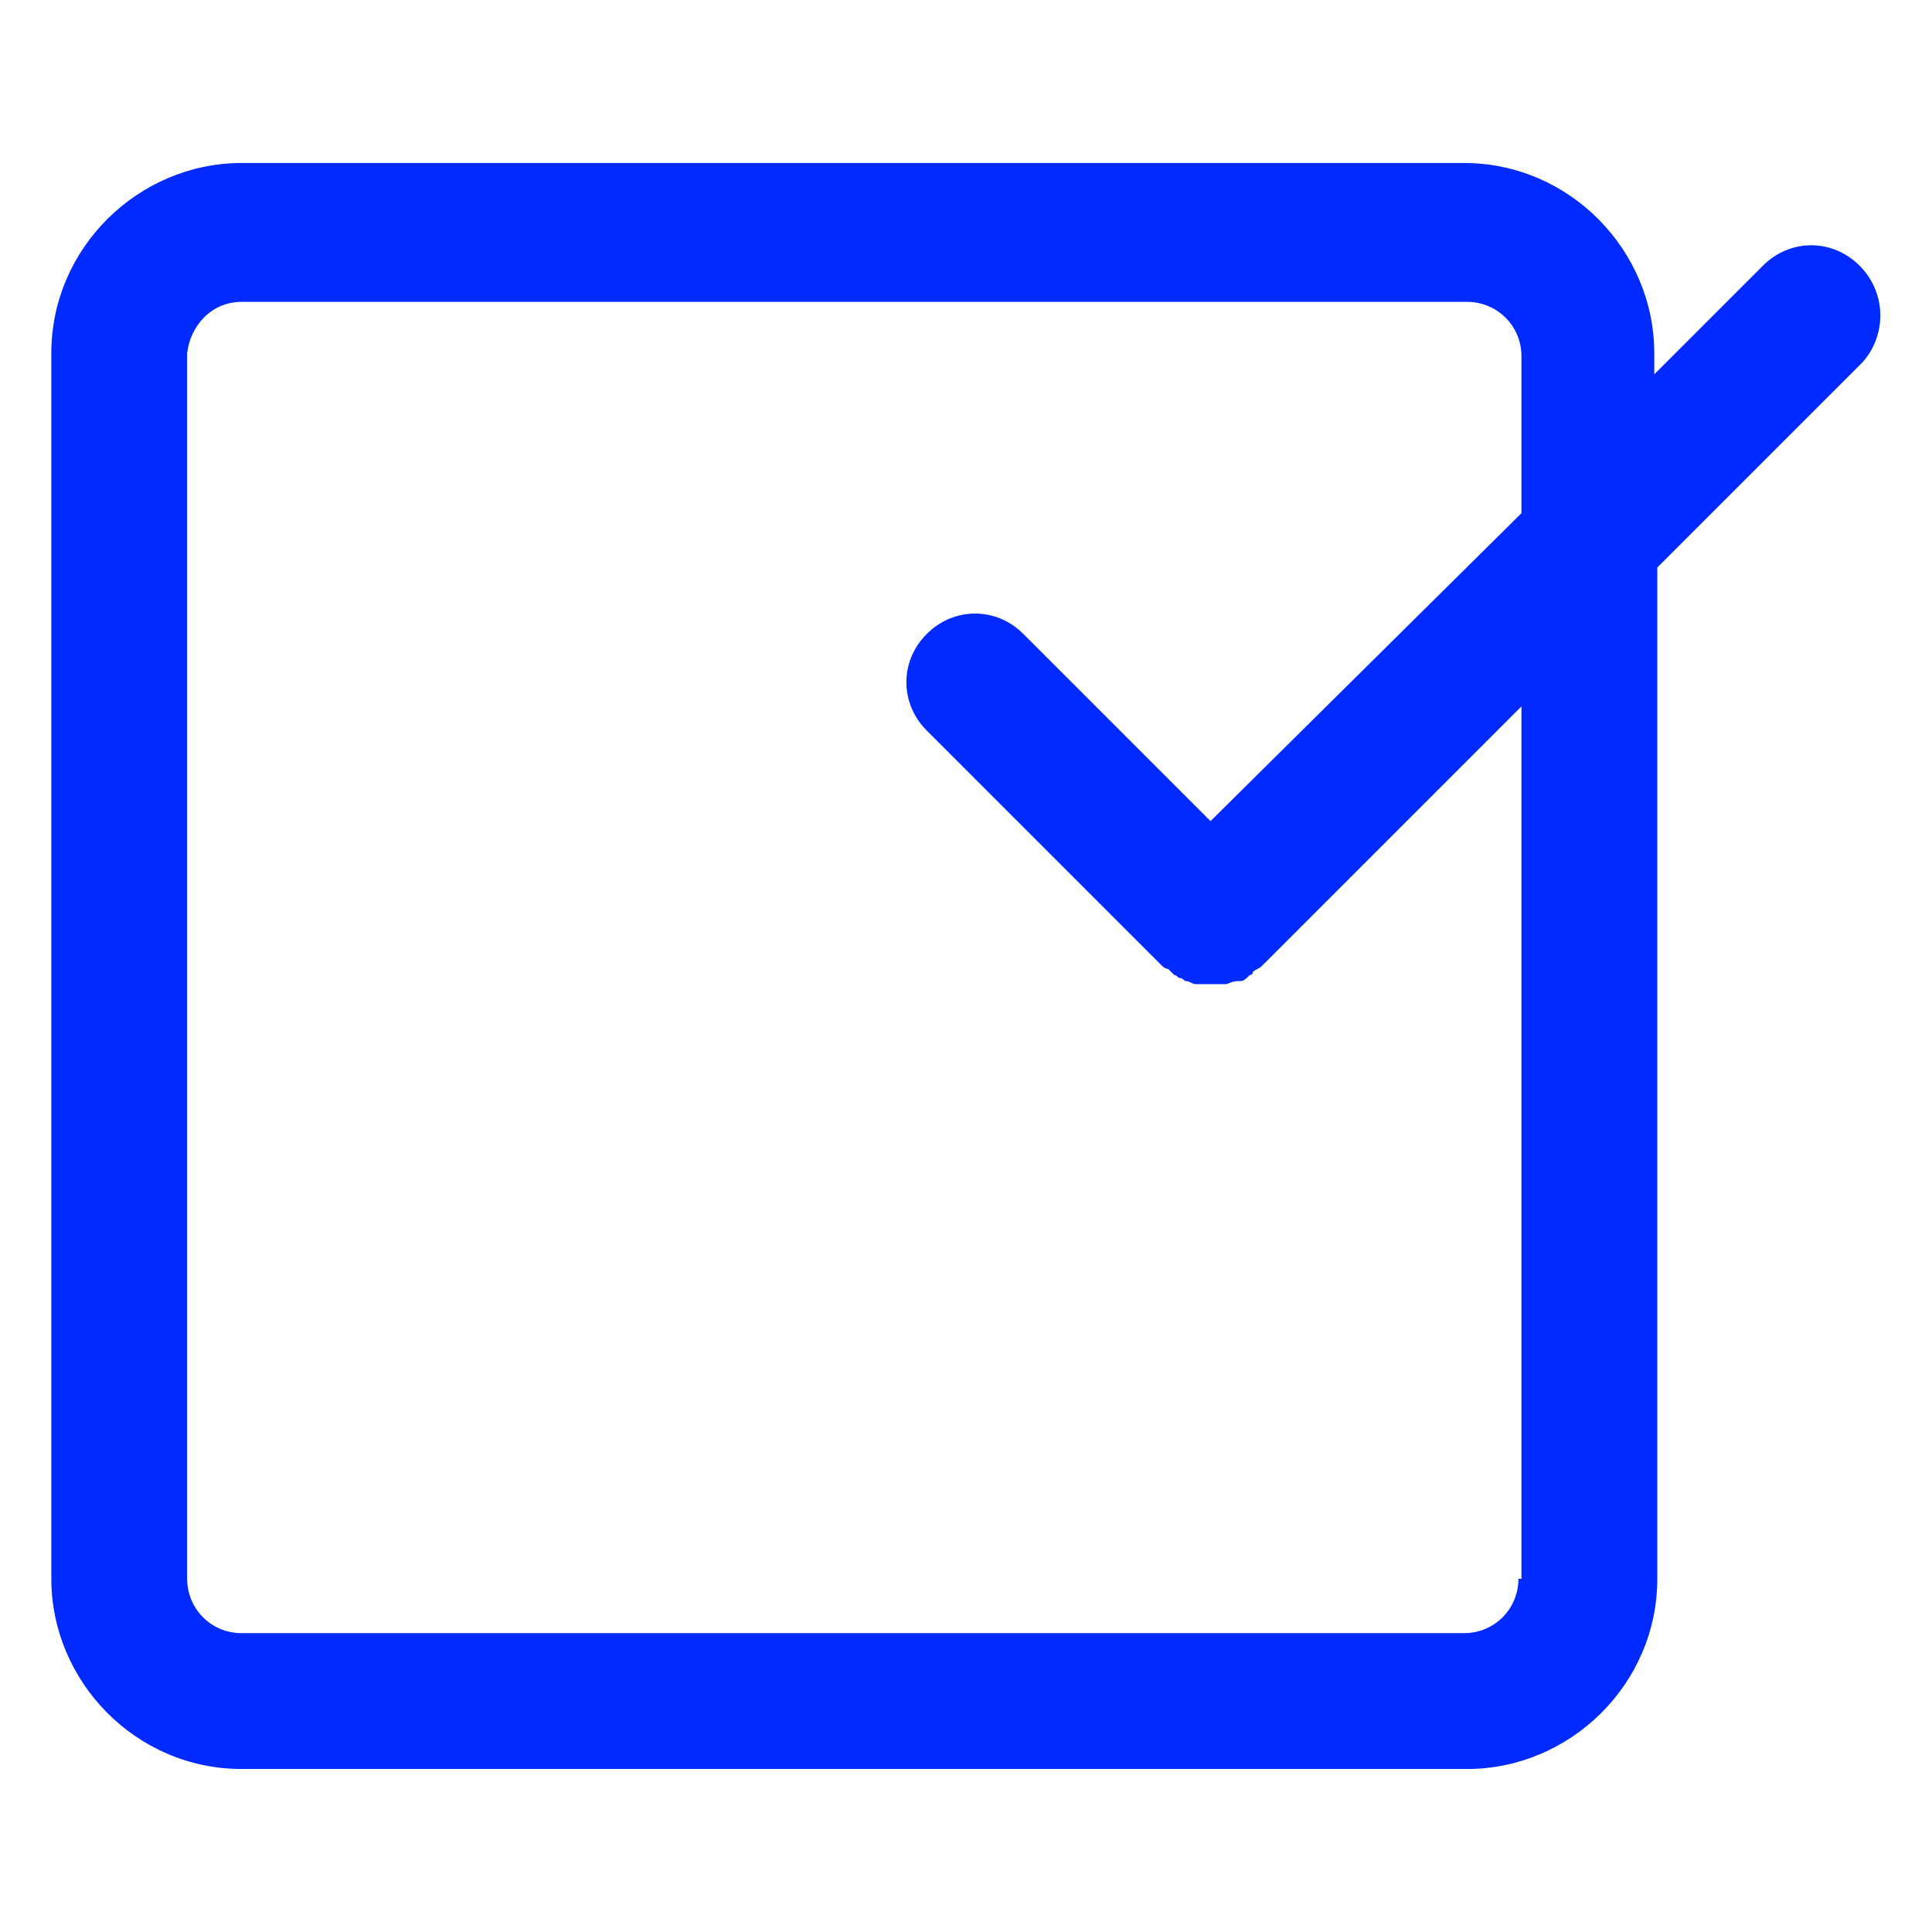
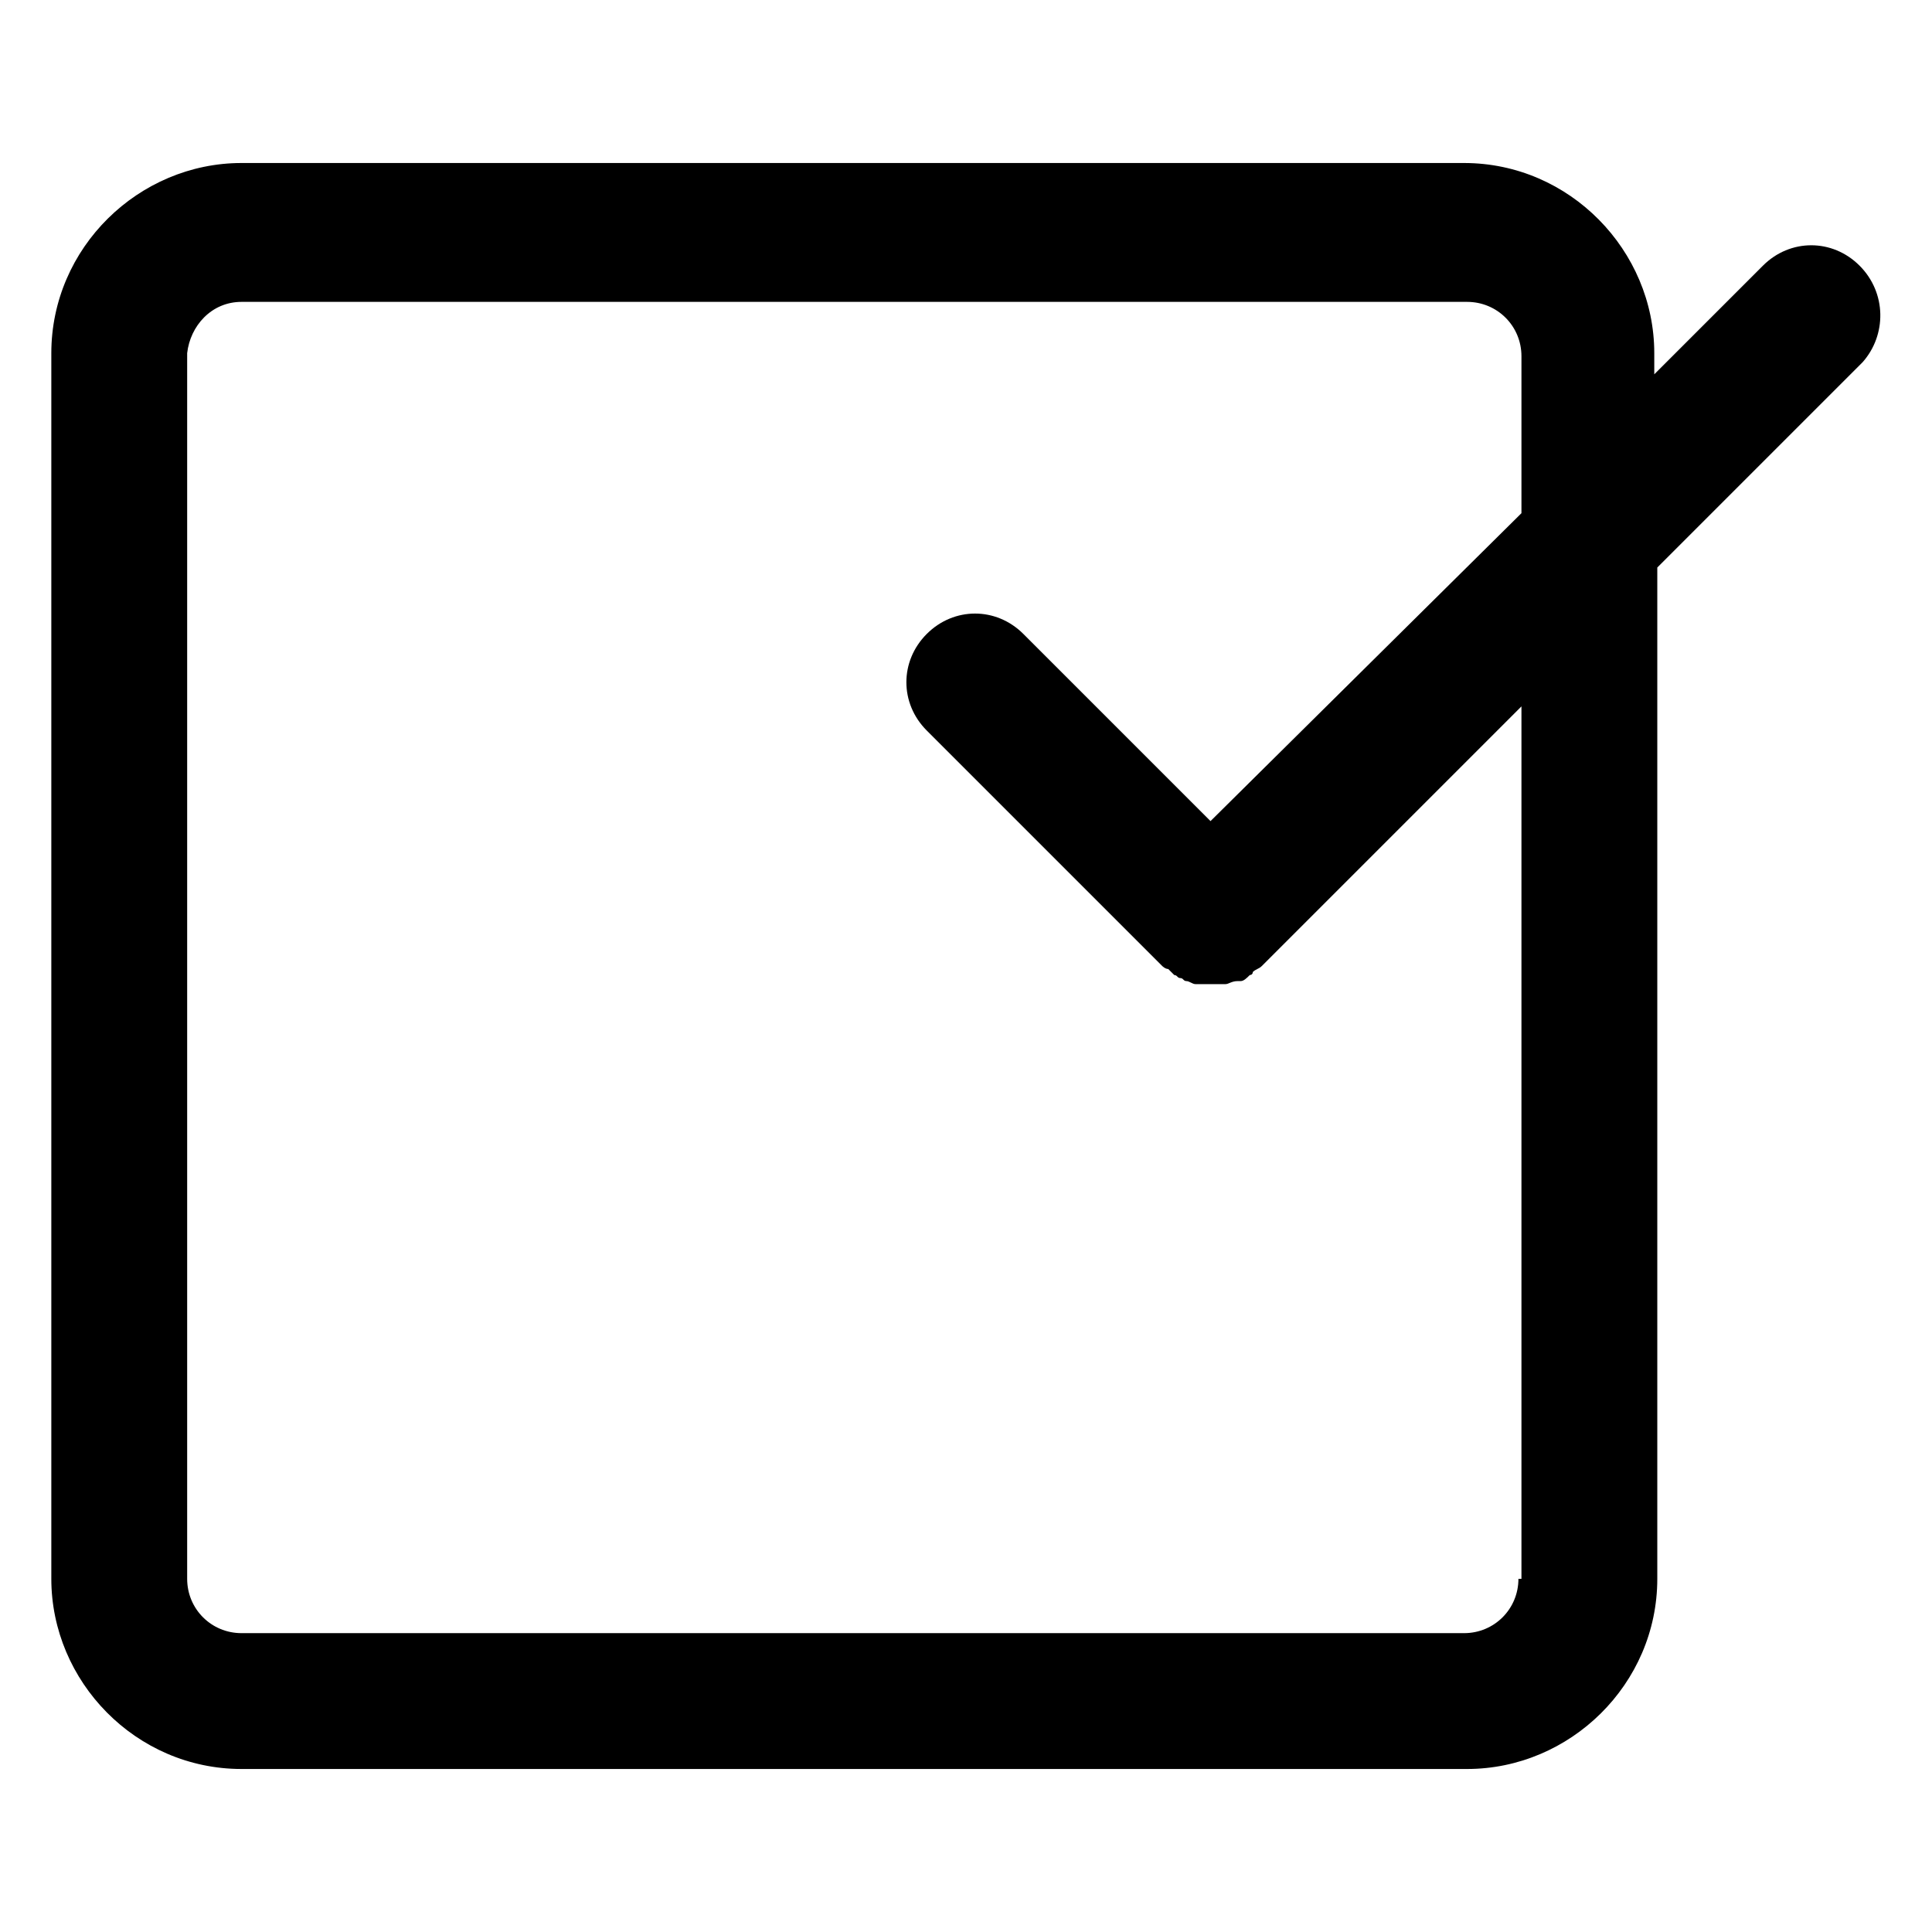
- <svg xmlns="http://www.w3.org/2000/svg" fill="#002aff" width="52" height="52" version="1.1" id="lni_lni-check-box" x="0px" y="0px" viewBox="0 0 64 64" style="enable-background:new 0 0 64 64;" xml:space="preserve">
+ <svg xmlns="http://www.w3.org/2000/svg" fill="#00000" width="52" height="52" version="1.1" id="lni_lni-check-box" x="0px" y="0px" viewBox="0 0 64 64" style="enable-background:new 0 0 64 64;" xml:space="preserve">
  <g id="Layer_2_1_">
</g>
  <path d="M61.6,8.8c-0.9-0.9-2.3-0.9-3.2,0l-3.6,3.6v-0.7c0-3.4-2.8-6.3-6.3-6.3H8c-3.4,0-6.3,2.8-6.3,6.3v40.6  c0,3.4,2.8,6.3,6.3,6.3h40.6c3.4,0,6.3-2.8,6.3-6.3V18.8l6.8-6.8C62.5,11.1,62.5,9.7,61.6,8.8z M50.3,52.3c0,1-0.8,1.8-1.8,1.8H8  c-1,0-1.8-0.8-1.8-1.8V11.7C6.3,10.8,7,10,8,10h40.6c1,0,1.8,0.8,1.8,1.8v5.2L40.1,27.2L33.9,21c-0.9-0.9-2.3-0.9-3.2,0  c-0.9,0.9-0.9,2.3,0,3.2l7.8,7.8c0,0,0,0,0,0c0,0,0,0,0,0c0,0,0.1,0.1,0.2,0.1c0.1,0.1,0.1,0.1,0.2,0.2c0.1,0,0.1,0.1,0.2,0.1  c0.1,0,0.1,0.1,0.2,0.1c0.1,0,0.2,0.1,0.3,0.1c0.1,0,0.1,0,0.2,0c0.1,0,0.3,0,0.4,0c0.1,0,0.3,0,0.4,0c0,0,0,0,0,0  c0.1,0,0.2-0.1,0.4-0.1c0,0,0,0,0.1,0c0.1,0,0.2-0.1,0.3-0.2c0,0,0.1,0,0.1-0.1c0.1-0.1,0.2-0.1,0.3-0.2c0,0,0,0,0,0c0,0,0,0,0,0  l8.6-8.6V52.3z" />
</svg>
